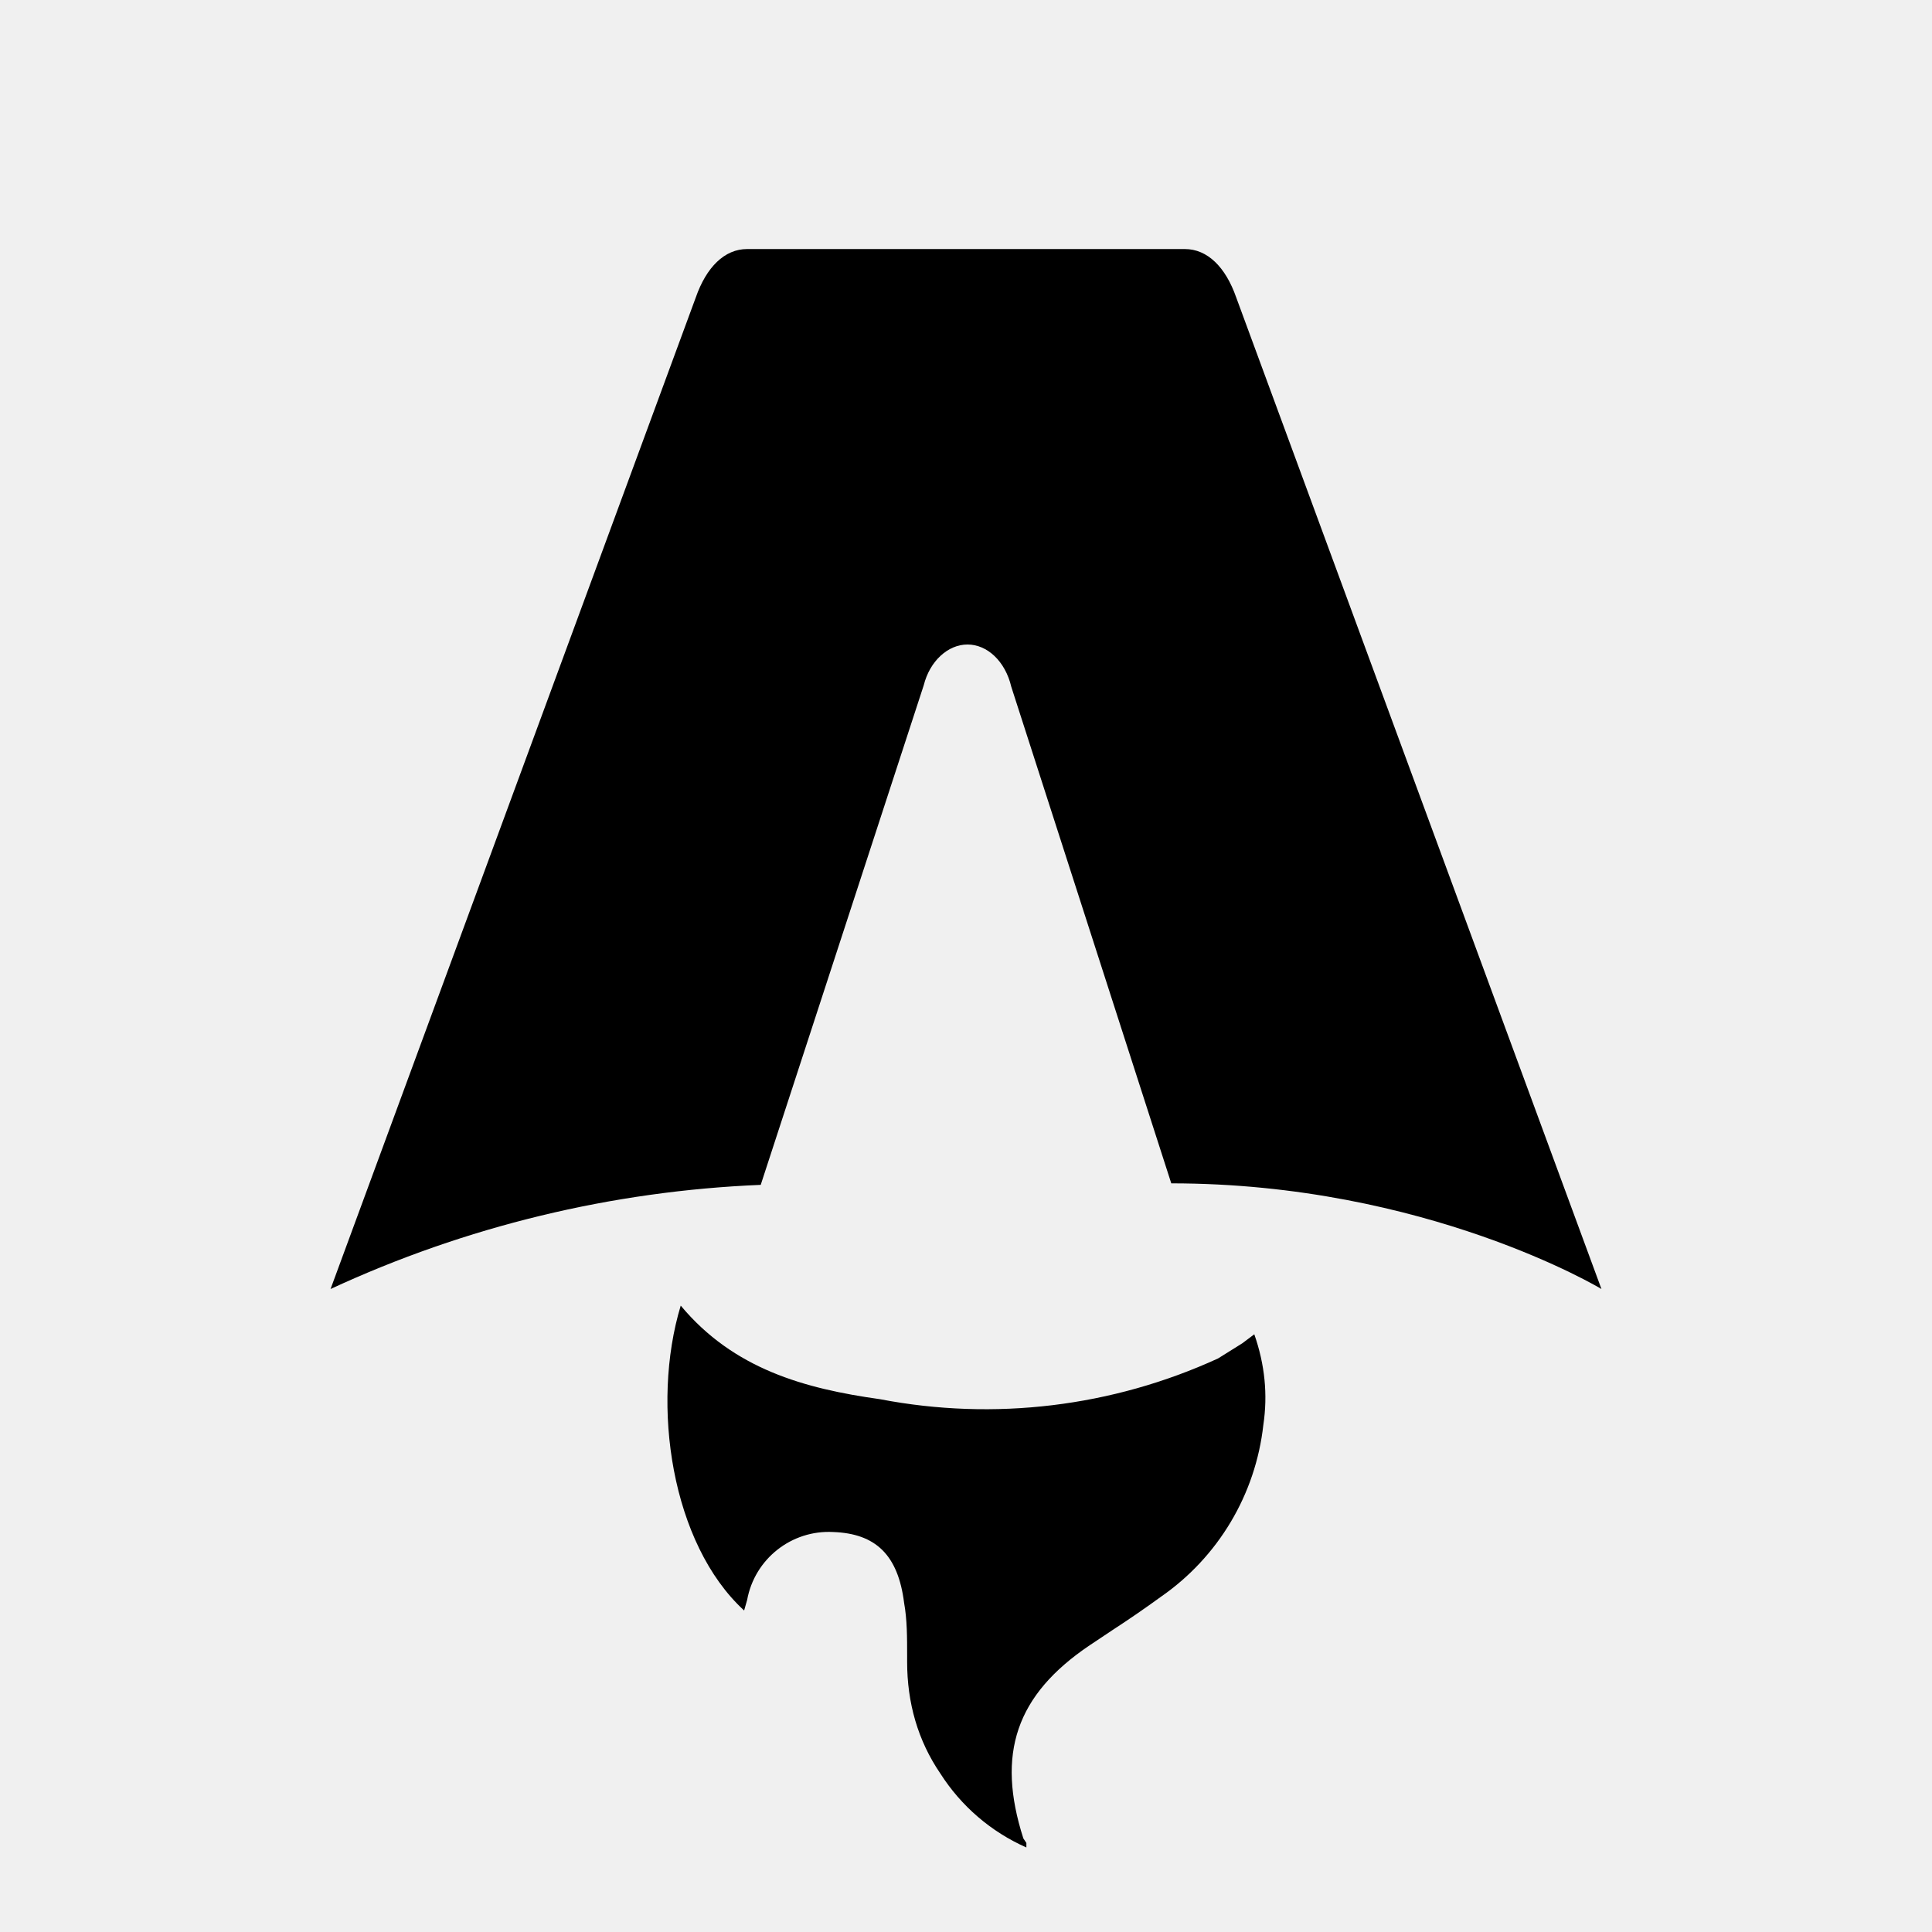
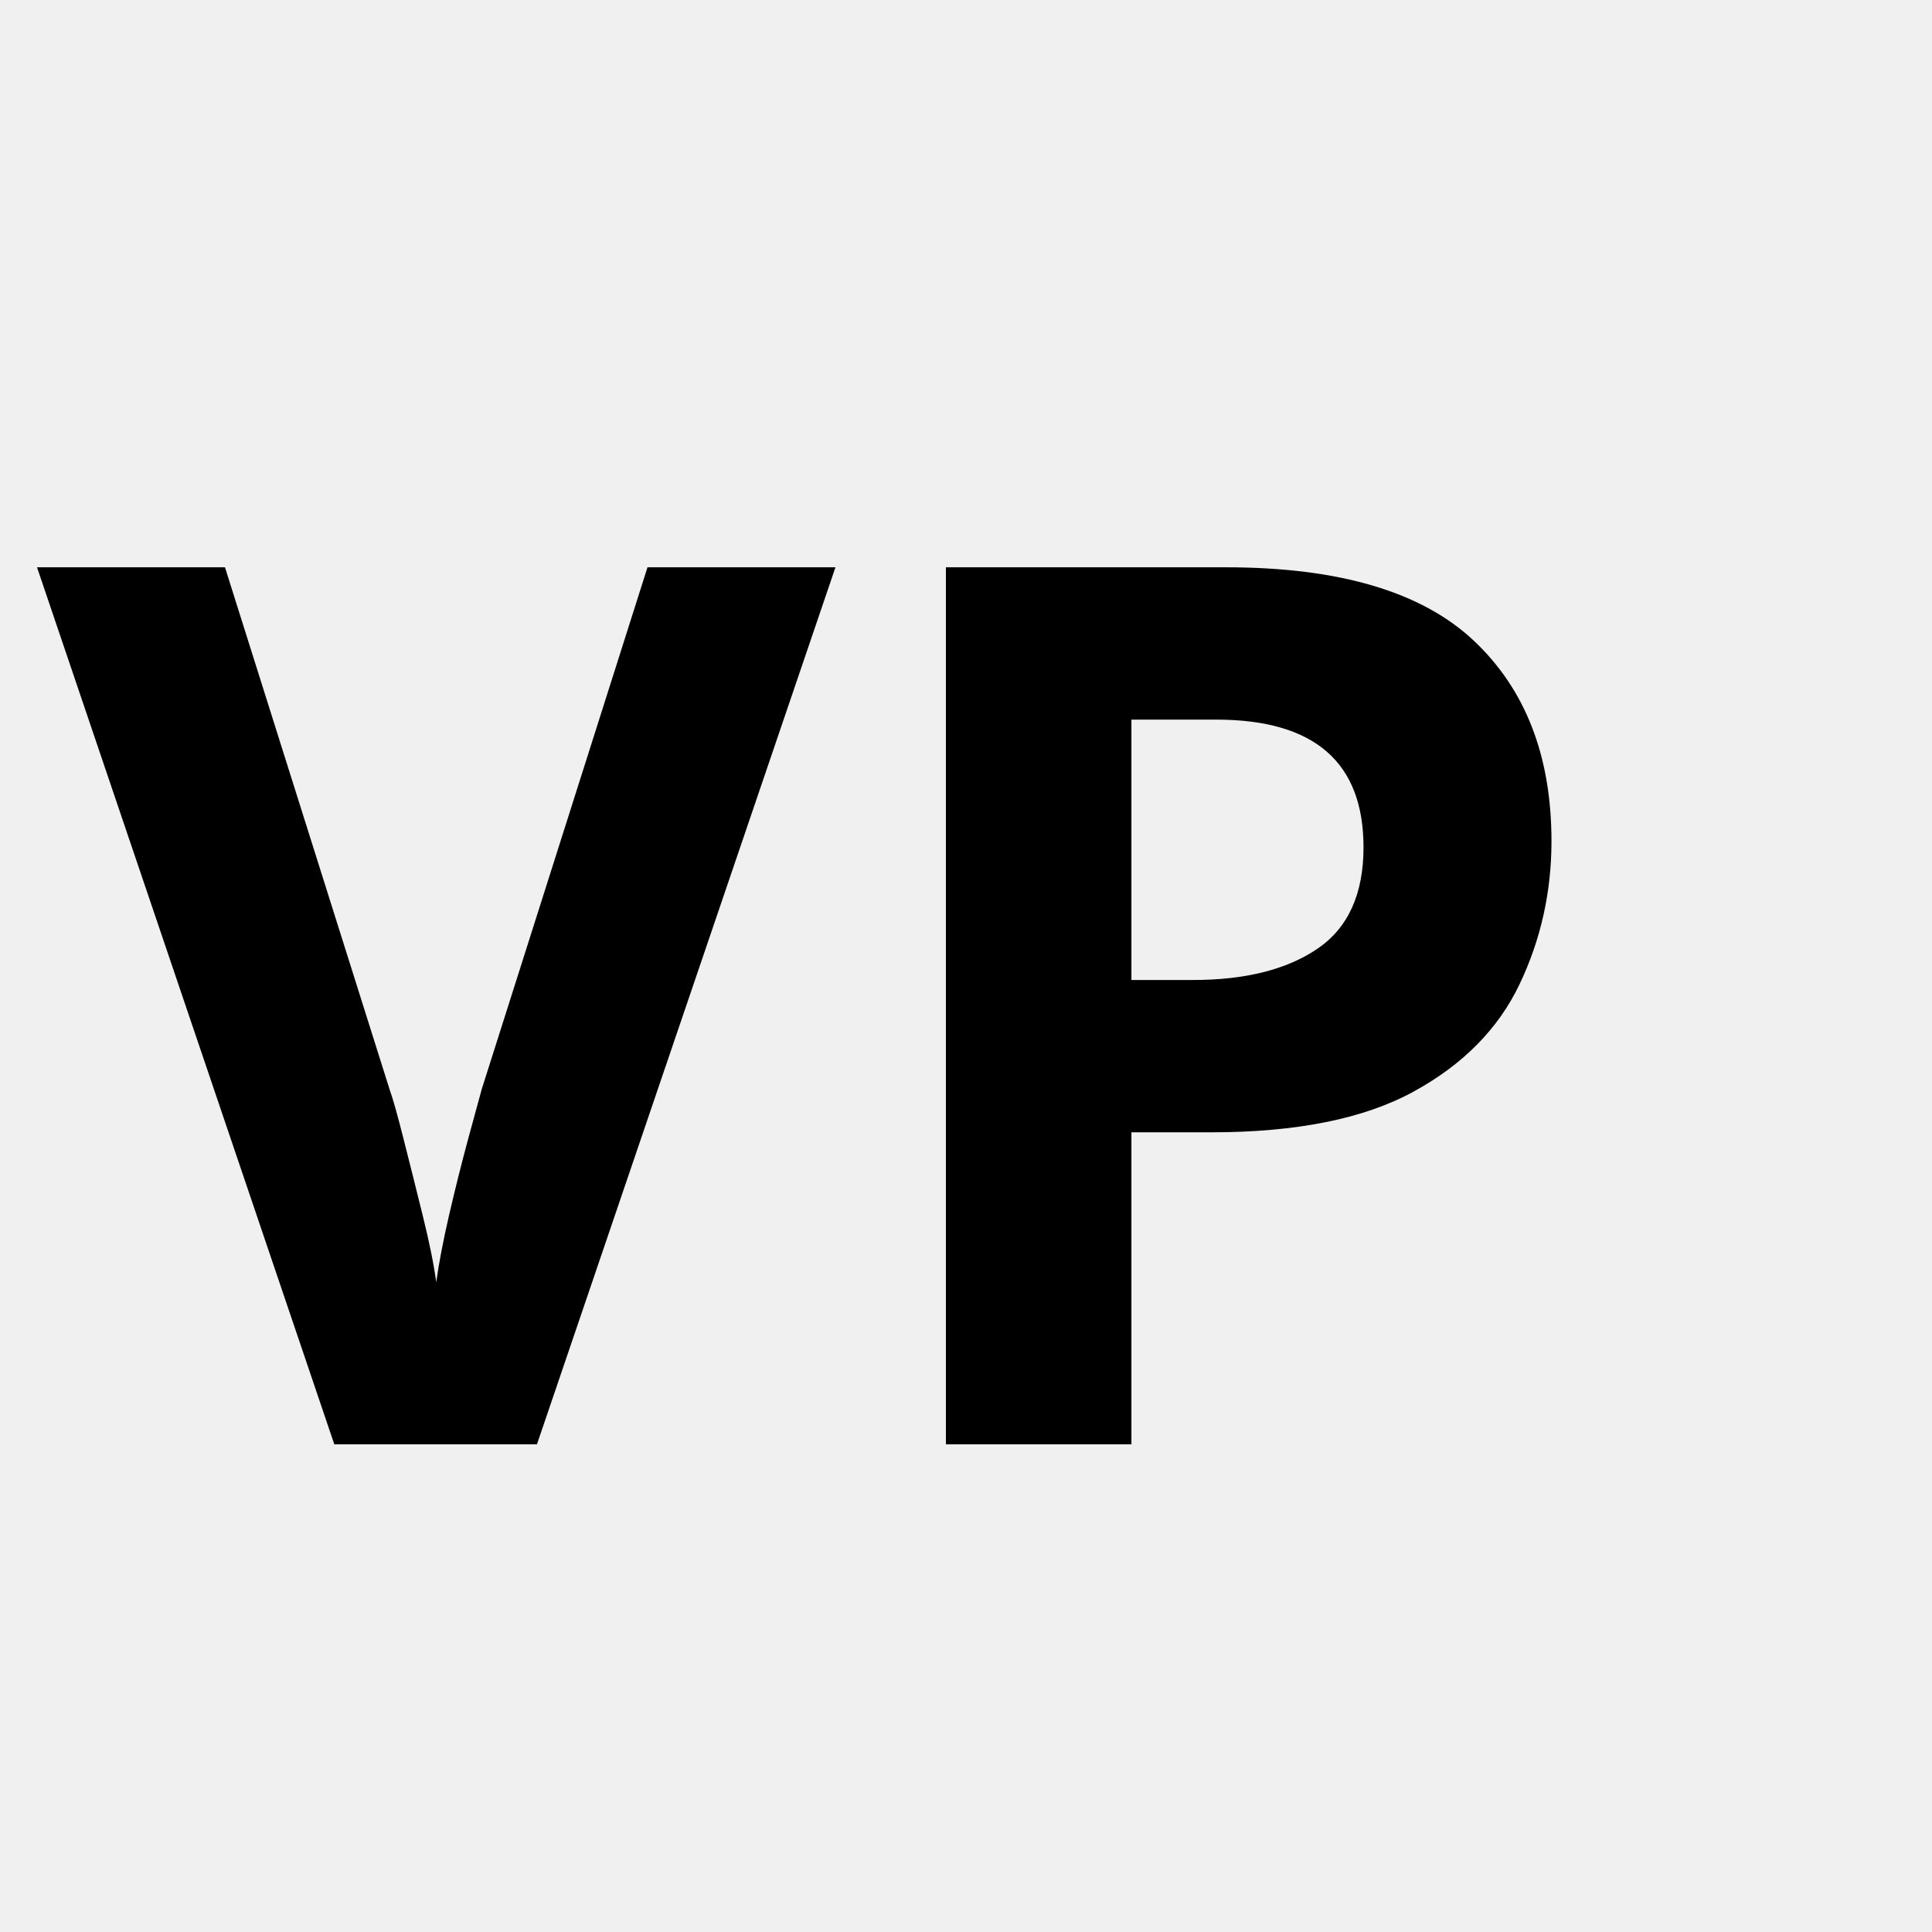
- <svg xmlns="http://www.w3.org/2000/svg" fill="none" viewBox="0 0 128 128">
-   <path d="M50.4 78.5a75.1 75.1 0 0 0-28.5 6.9l24.2-65.7c.7-2 1.9-3.2 3.4-3.2h29c1.5 0 2.7 1.2 3.4 3.2l24.2 65.7s-11.6-7-28.5-7L67 45.5c-.4-1.7-1.6-2.8-2.9-2.8-1.3 0-2.5 1.1-2.9 2.7L50.4 78.5Zm-1.1 28.2Zm-4.2-20.2c-2 6.6-.6 15.8 4.2 20.2a17.5 17.5 0 0 1 .2-.7 5.5 5.5 0 0 1 5.7-4.5c2.8.1 4.3 1.5 4.7 4.7.2 1.1.2 2.3.2 3.5v.4c0 2.7.7 5.2 2.2 7.4a13 13 0 0 0 5.7 4.9v-.3l-.2-.3c-1.8-5.6-.5-9.5 4.4-12.8l1.5-1a73 73 0 0 0 3.2-2.2 16 16 0 0 0 6.8-11.4c.3-2 .1-4-.6-6l-.8.6-1.6 1a37 37 0 0 1-22.4 2.7c-5-.7-9.7-2-13.2-6.2Z" />
-   <style>
-         path { fill: #000; }
-         @media (prefers-color-scheme: dark) {
-             path { fill: #FFF; }
-         }
-     </style>
+ <svg xmlns="http://www.w3.org/2000/svg" width="1024" height="1024" viewBox="0 0 270.933 270.933" version="1.1" id="svg3778">
+   <defs id="defs3775" />
+   <g id="layer1">
+     <text xml:space="preserve" style="font-style:normal;font-weight:normal;font-size:172.243px;line-height:1.25;font-family:sans-serif;fill:#000000;fill-opacity:1;stroke:none;stroke-width:4.306" x="5.191" y="202.539" id="text4317">
+       <tspan id="tspan4315" style="font-style:normal;font-variant:normal;font-weight:bold;font-stretch:normal;font-family:'LEMON MILK';-inkscape-font-specification:'LEMON MILK Bold';stroke-width:4.306" x="5.191" y="202.539">VP</tspan>
+     </text>
+   </g>
</svg>
